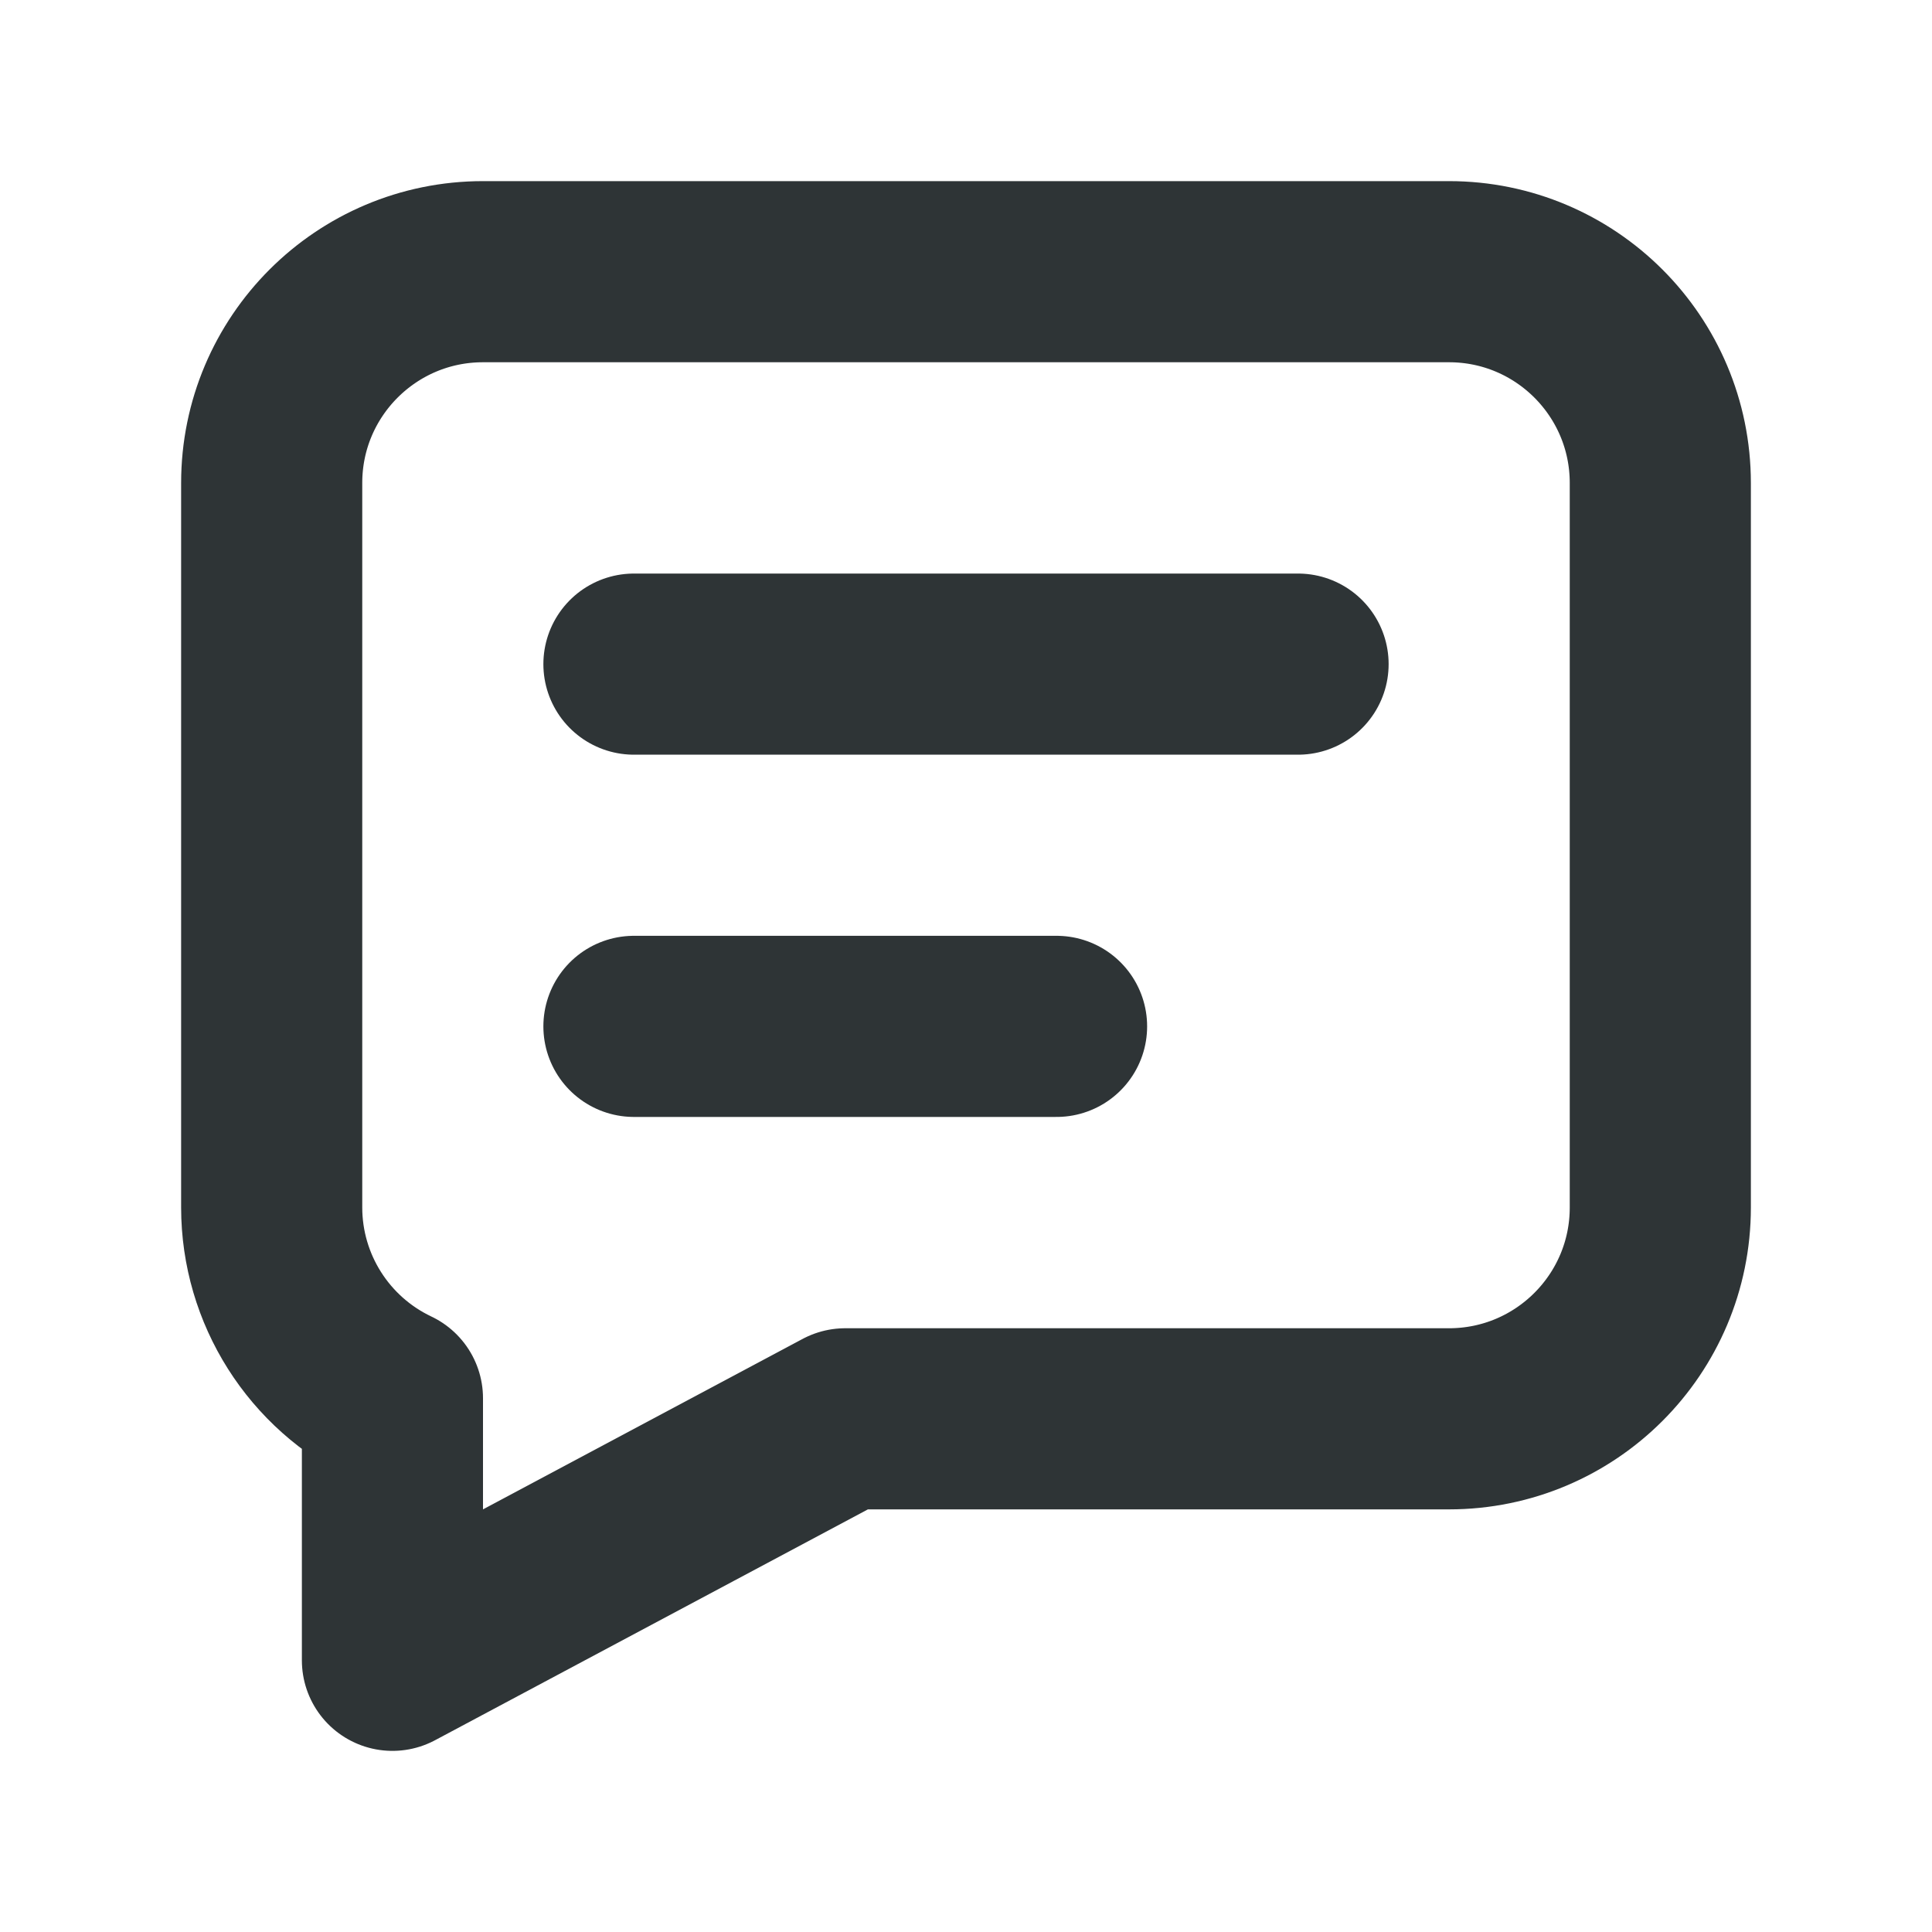
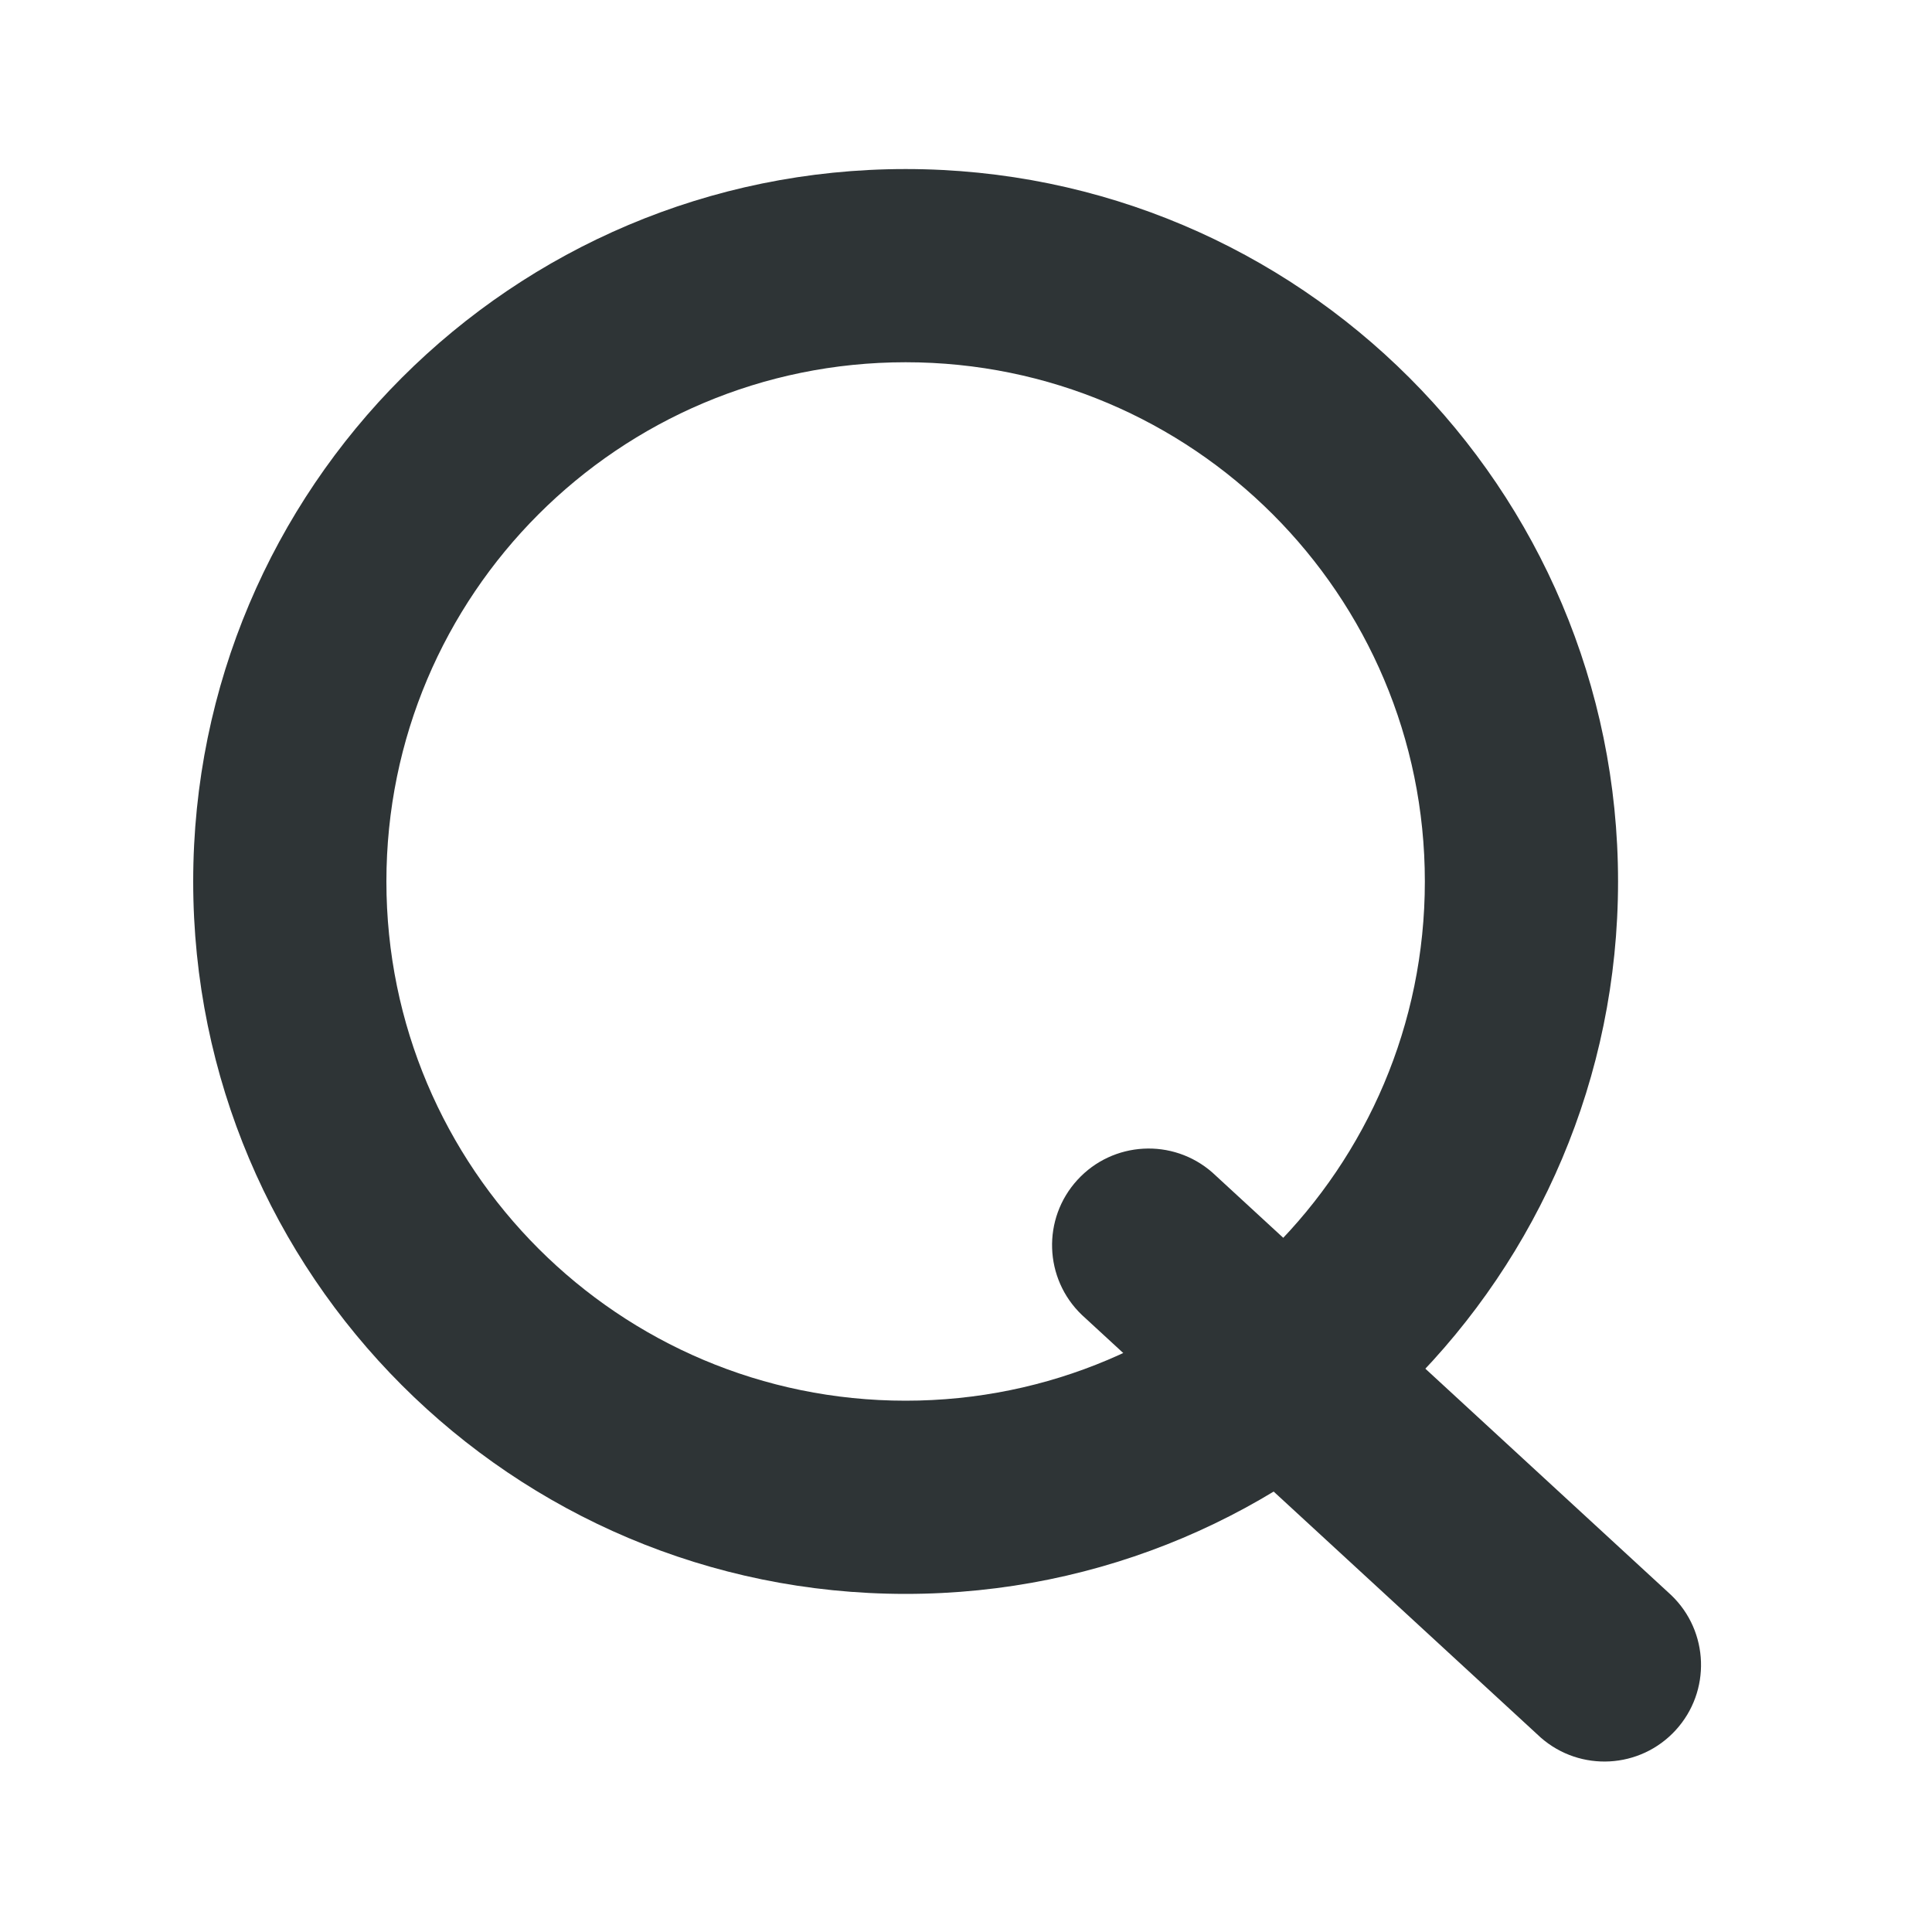
<svg xmlns="http://www.w3.org/2000/svg" width="16" height="16" viewBox="0 0 16 16">
-   <g fill="none" stroke="#2e3436" stroke-width="1.5" stroke-linecap="round" stroke-linejoin="round">
-     <path d="M4 2.25h8a1.75 1.75 0 0 1 1.75 1.75v6A1.75 1.75 0 0 1 12 11.75H7l-3.75 2v-2.17a1.75 1.75 0 0 1-1-1.58V4A1.75 1.75 0 0 1 4 2.25Z" />
-     <path d="M5.25 5.5h5.5M5.25 8.5h3.5" />
+   <g fill="#2e3436">
+     <path fill-rule="evenodd" d="M7.5 1.4a5.9 5.9 0 1 1 0 11.8 5.9 5.9 0 0 1 0-11.8Zm0 1.6a4.3 4.3 0 1 0 0 8.6 4.3 4.3 0 0 0 0-8.6Z" />
+     <path d="M8.96 10.89a.8.8 0 0 1 1.08-1.18l3.8 3.5a.8.8 0 0 1-1.08 1.18Z" />
  </g>
</svg>
